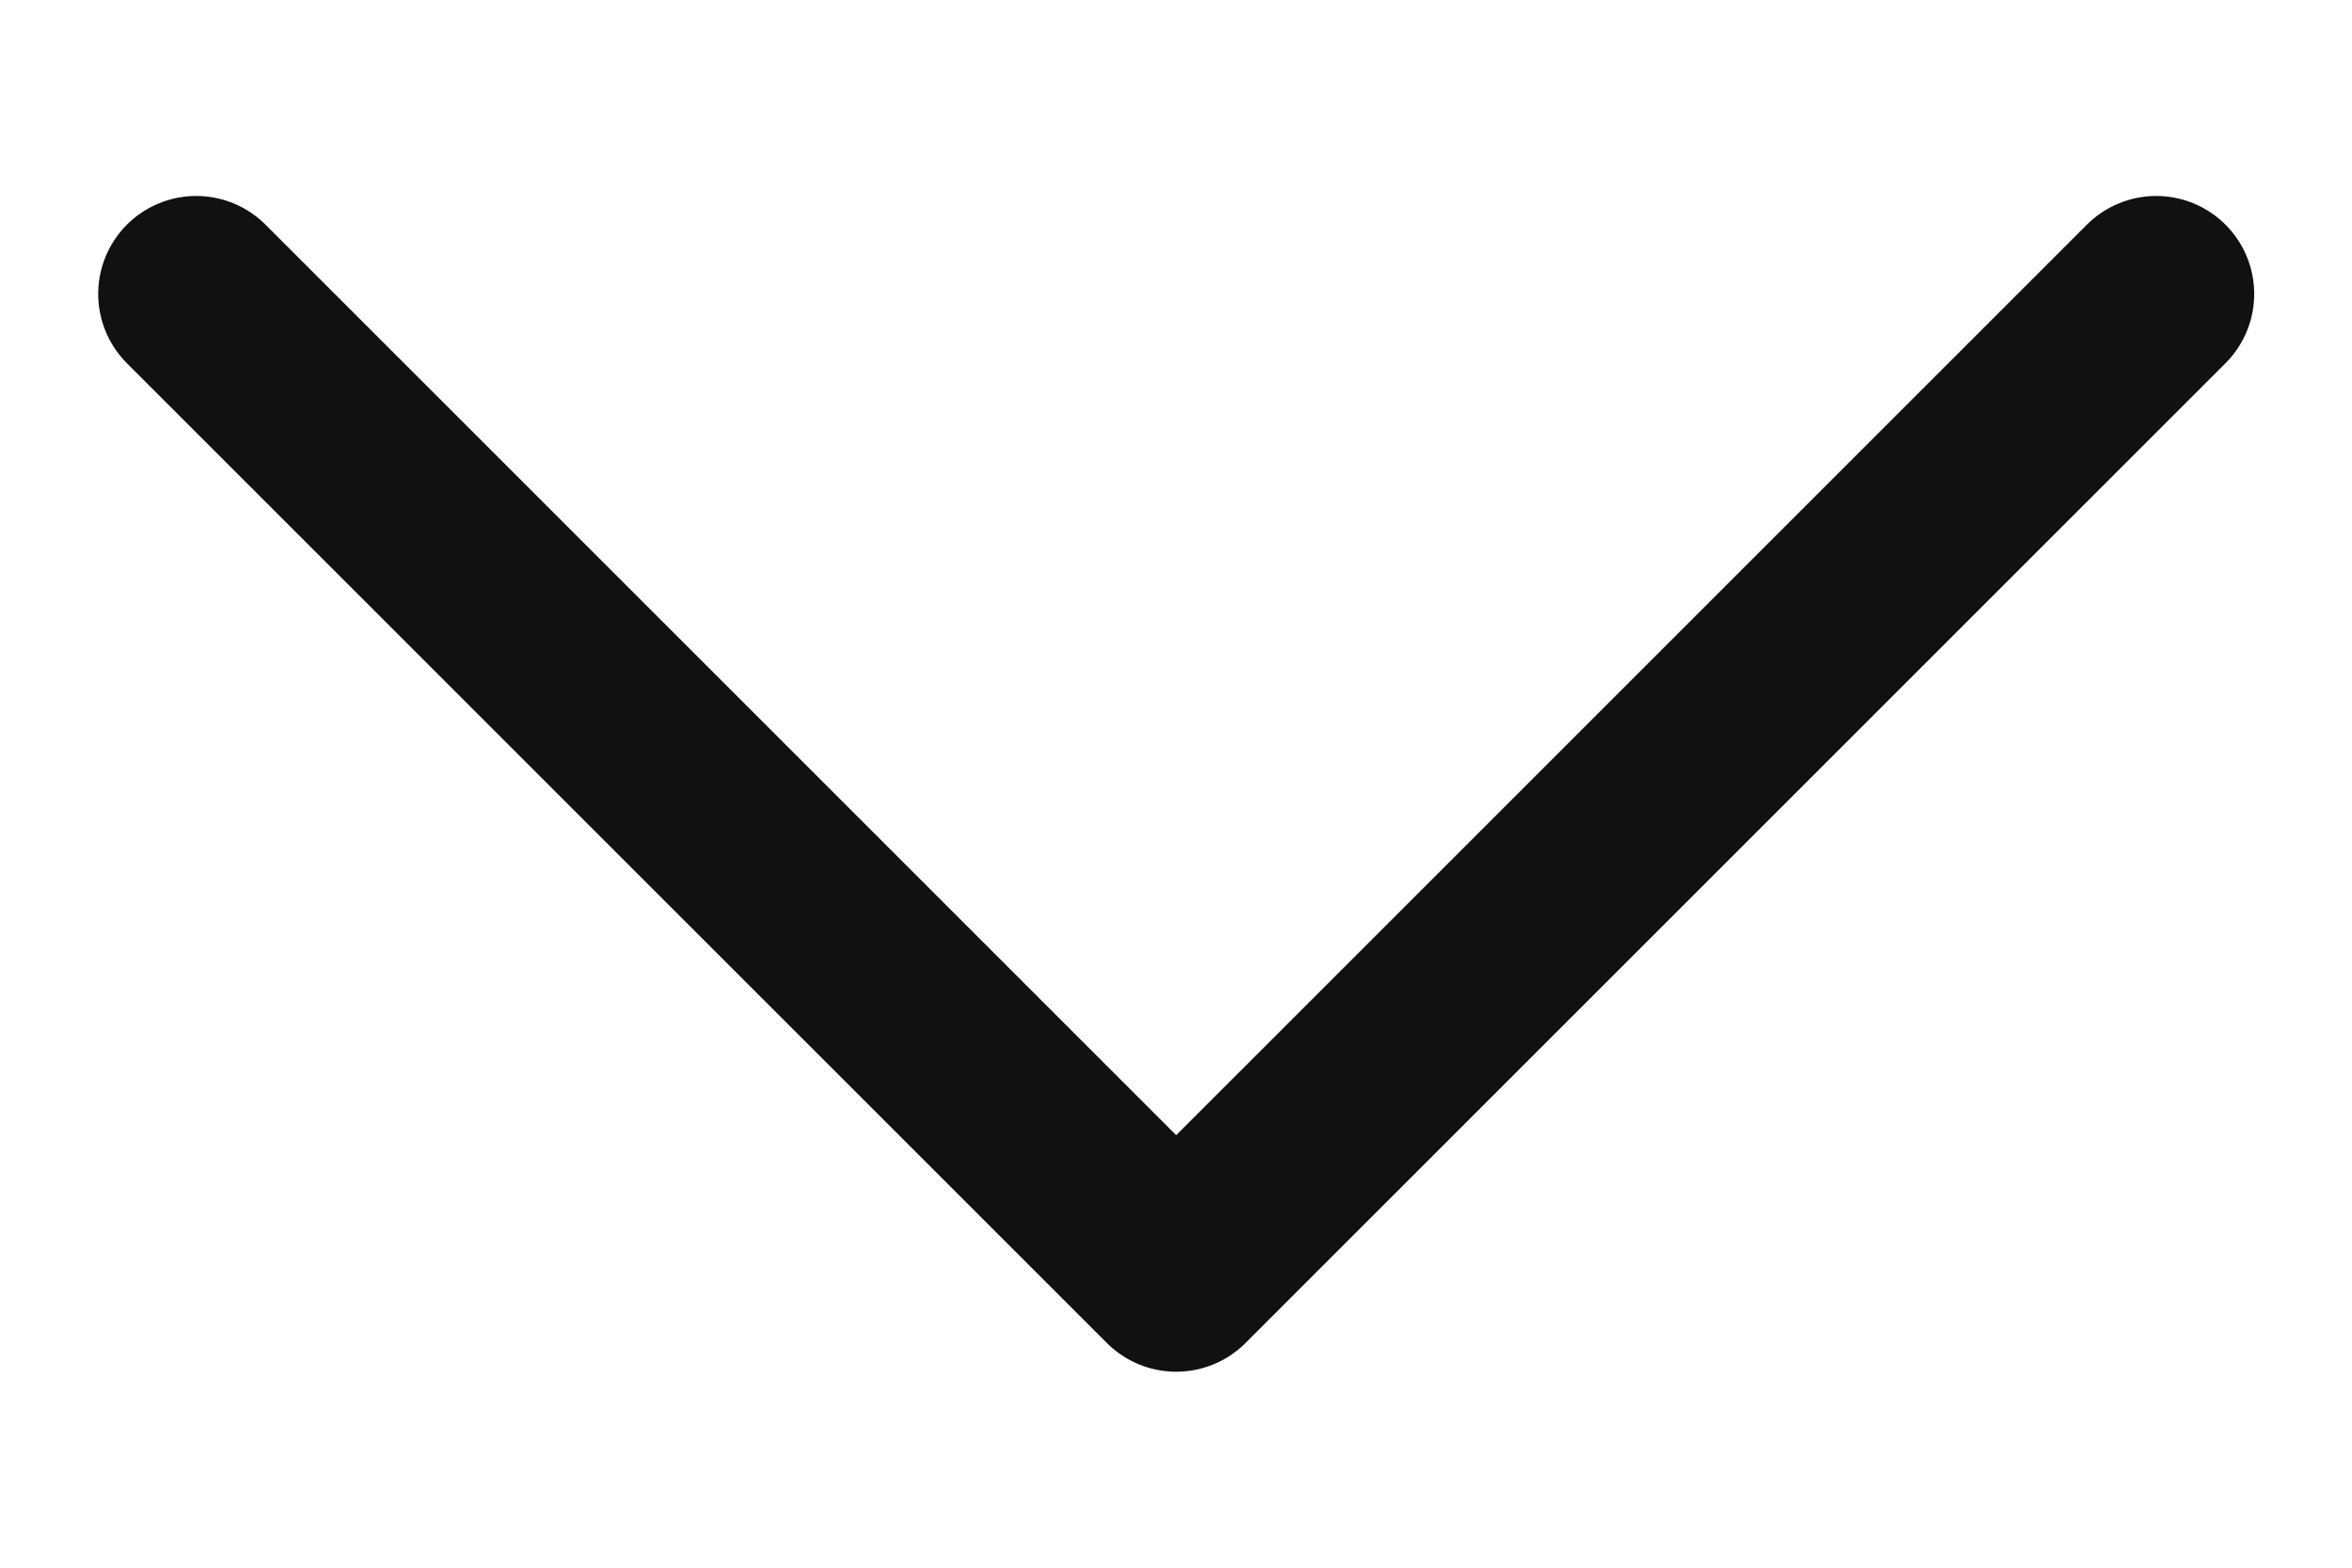
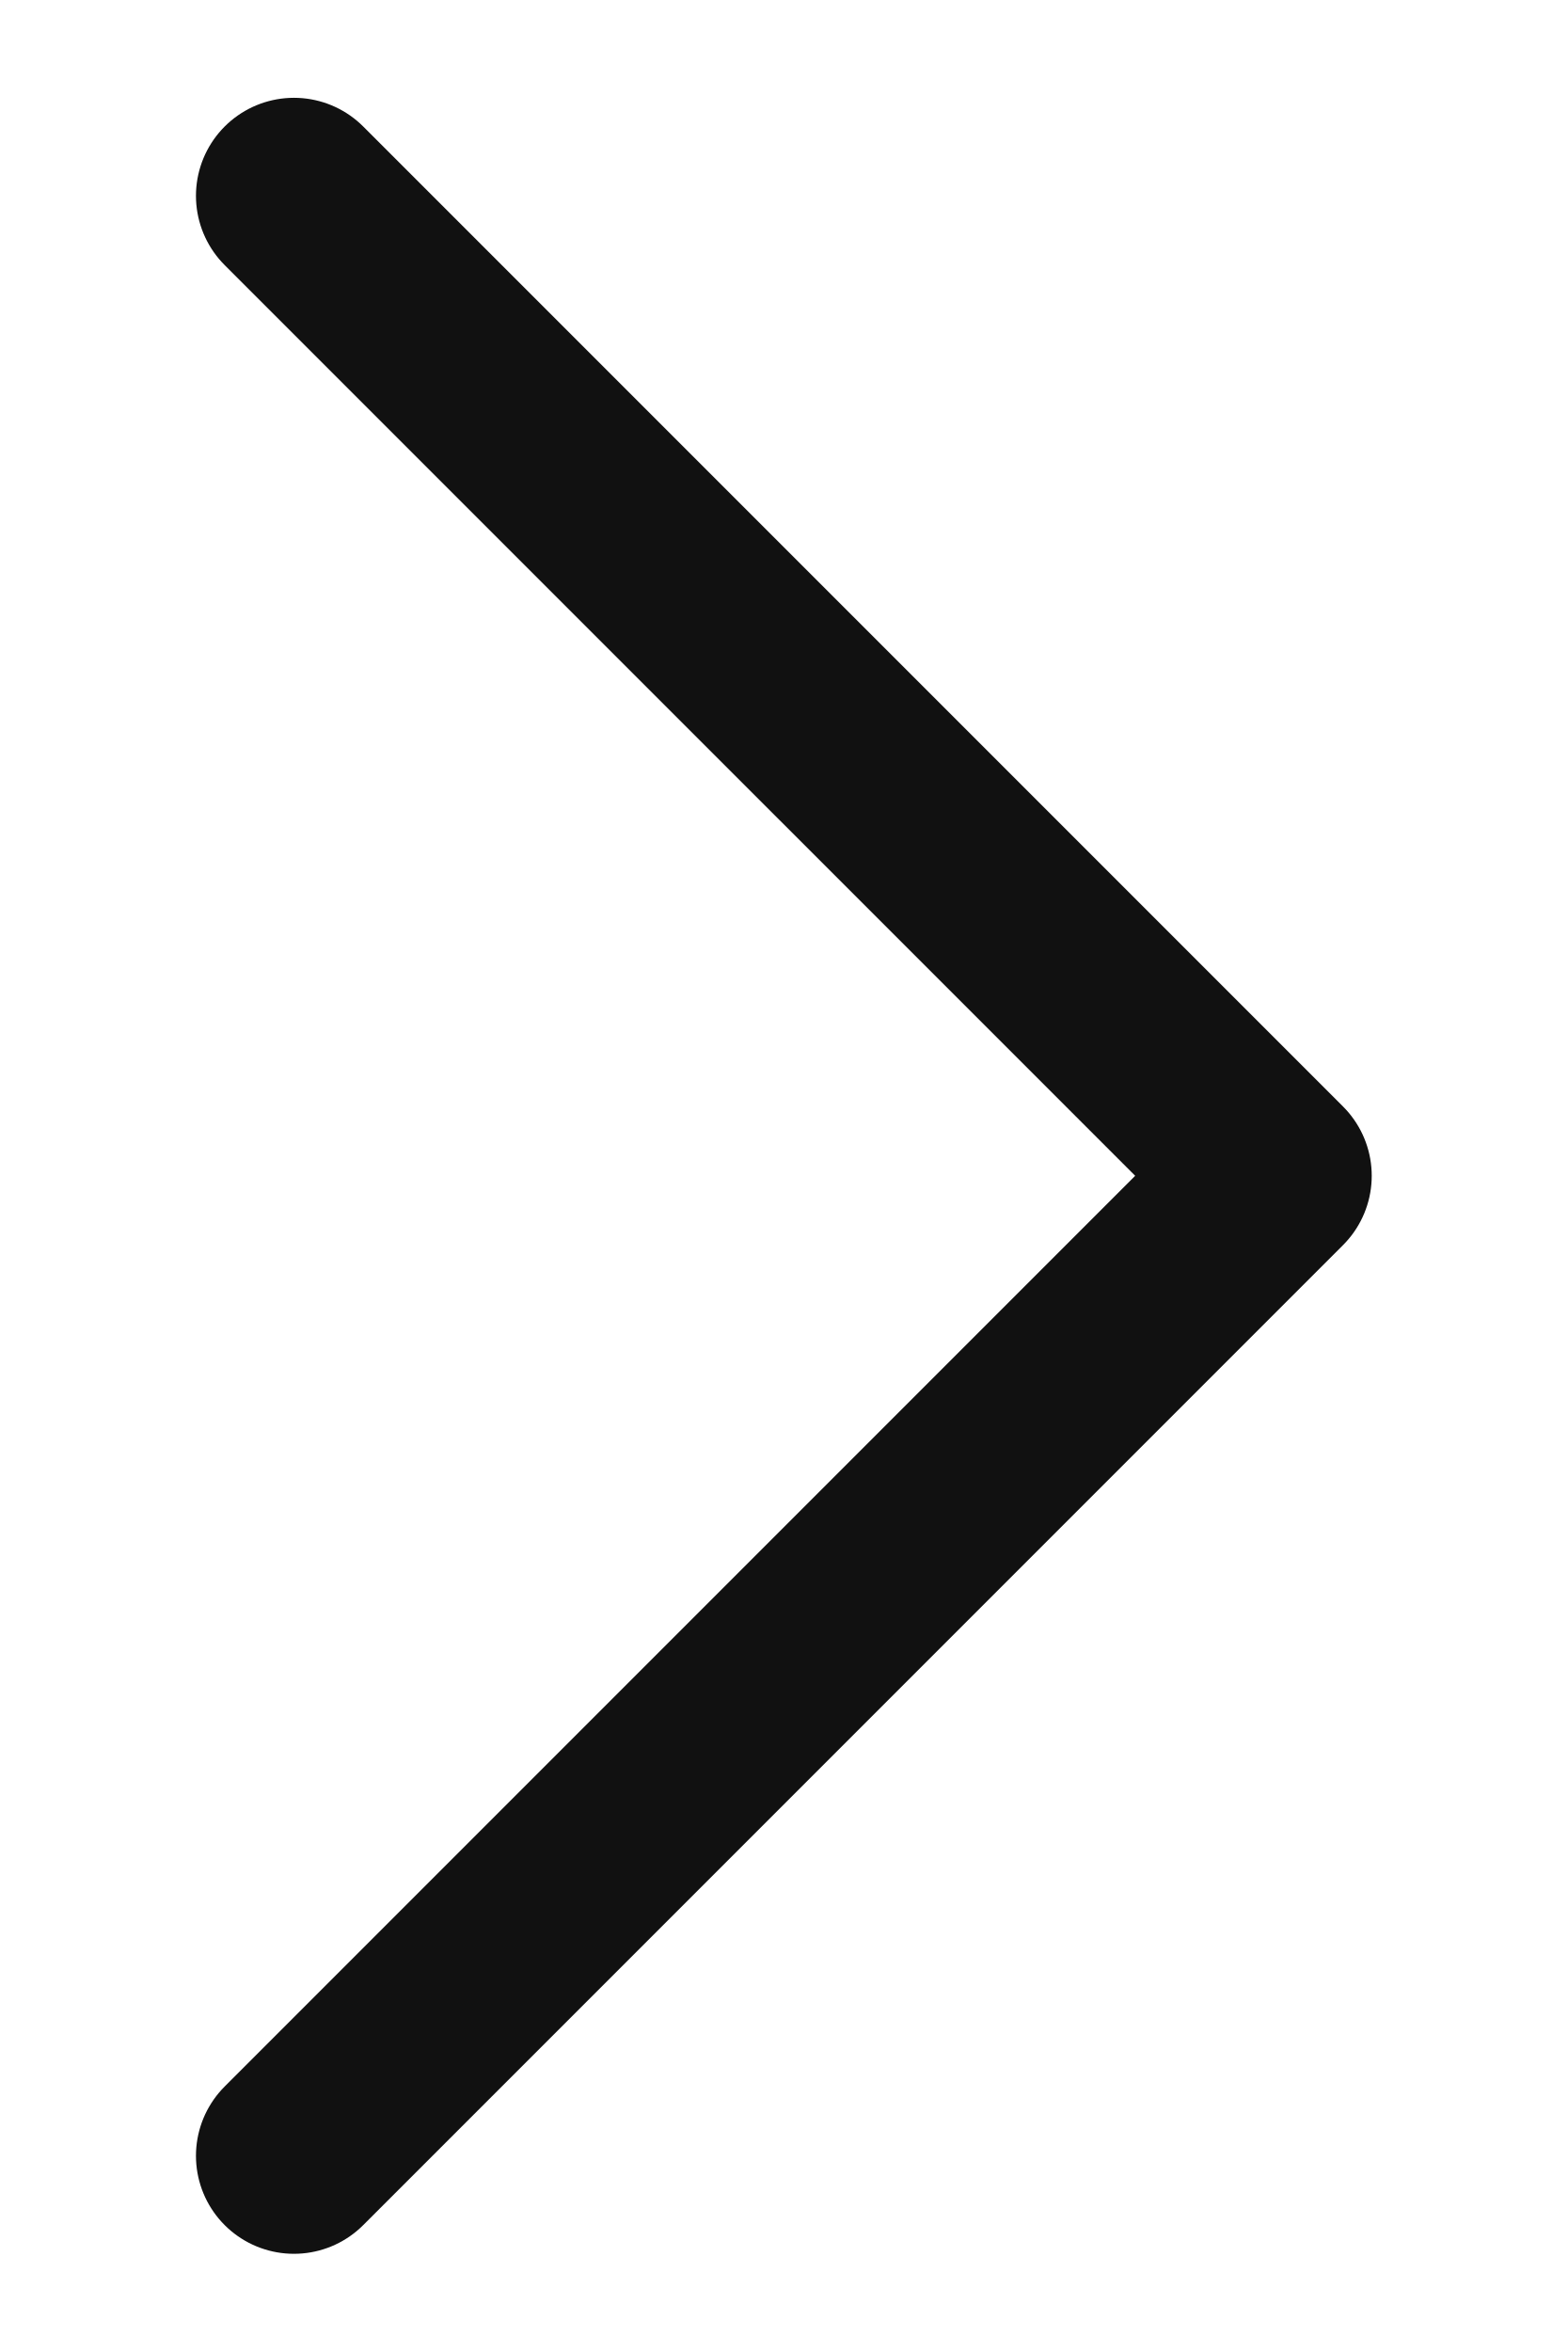
- <svg xmlns="http://www.w3.org/2000/svg" width="12" height="8" viewBox="0 0 12 8">
+ <svg xmlns="http://www.w3.org/2000/svg" width="8" height="12" viewBox="0 0 8 12">
  <g fill="none">
-     <path d="M0 0H12V8H0z" transform="translate(0 -390) translate(280 390)" />
-     <path stroke="#111" stroke-linecap="round" stroke-linejoin="round" d="M145 94l5 5 5-5" transform="translate(-280 -390) translate(136.001 297.5)" />
+     <path d="M0 0H12V8H0z" transform="translate(-390 292) rotate(-90) translate(280 390)" />
+     <path stroke="#111" stroke-linecap="round" stroke-linejoin="round" d="M145 94l5 5 5-5" transform="translate(-390 292) rotate(-90) translate(136.001 297.5)" />
  </g>
</svg>
